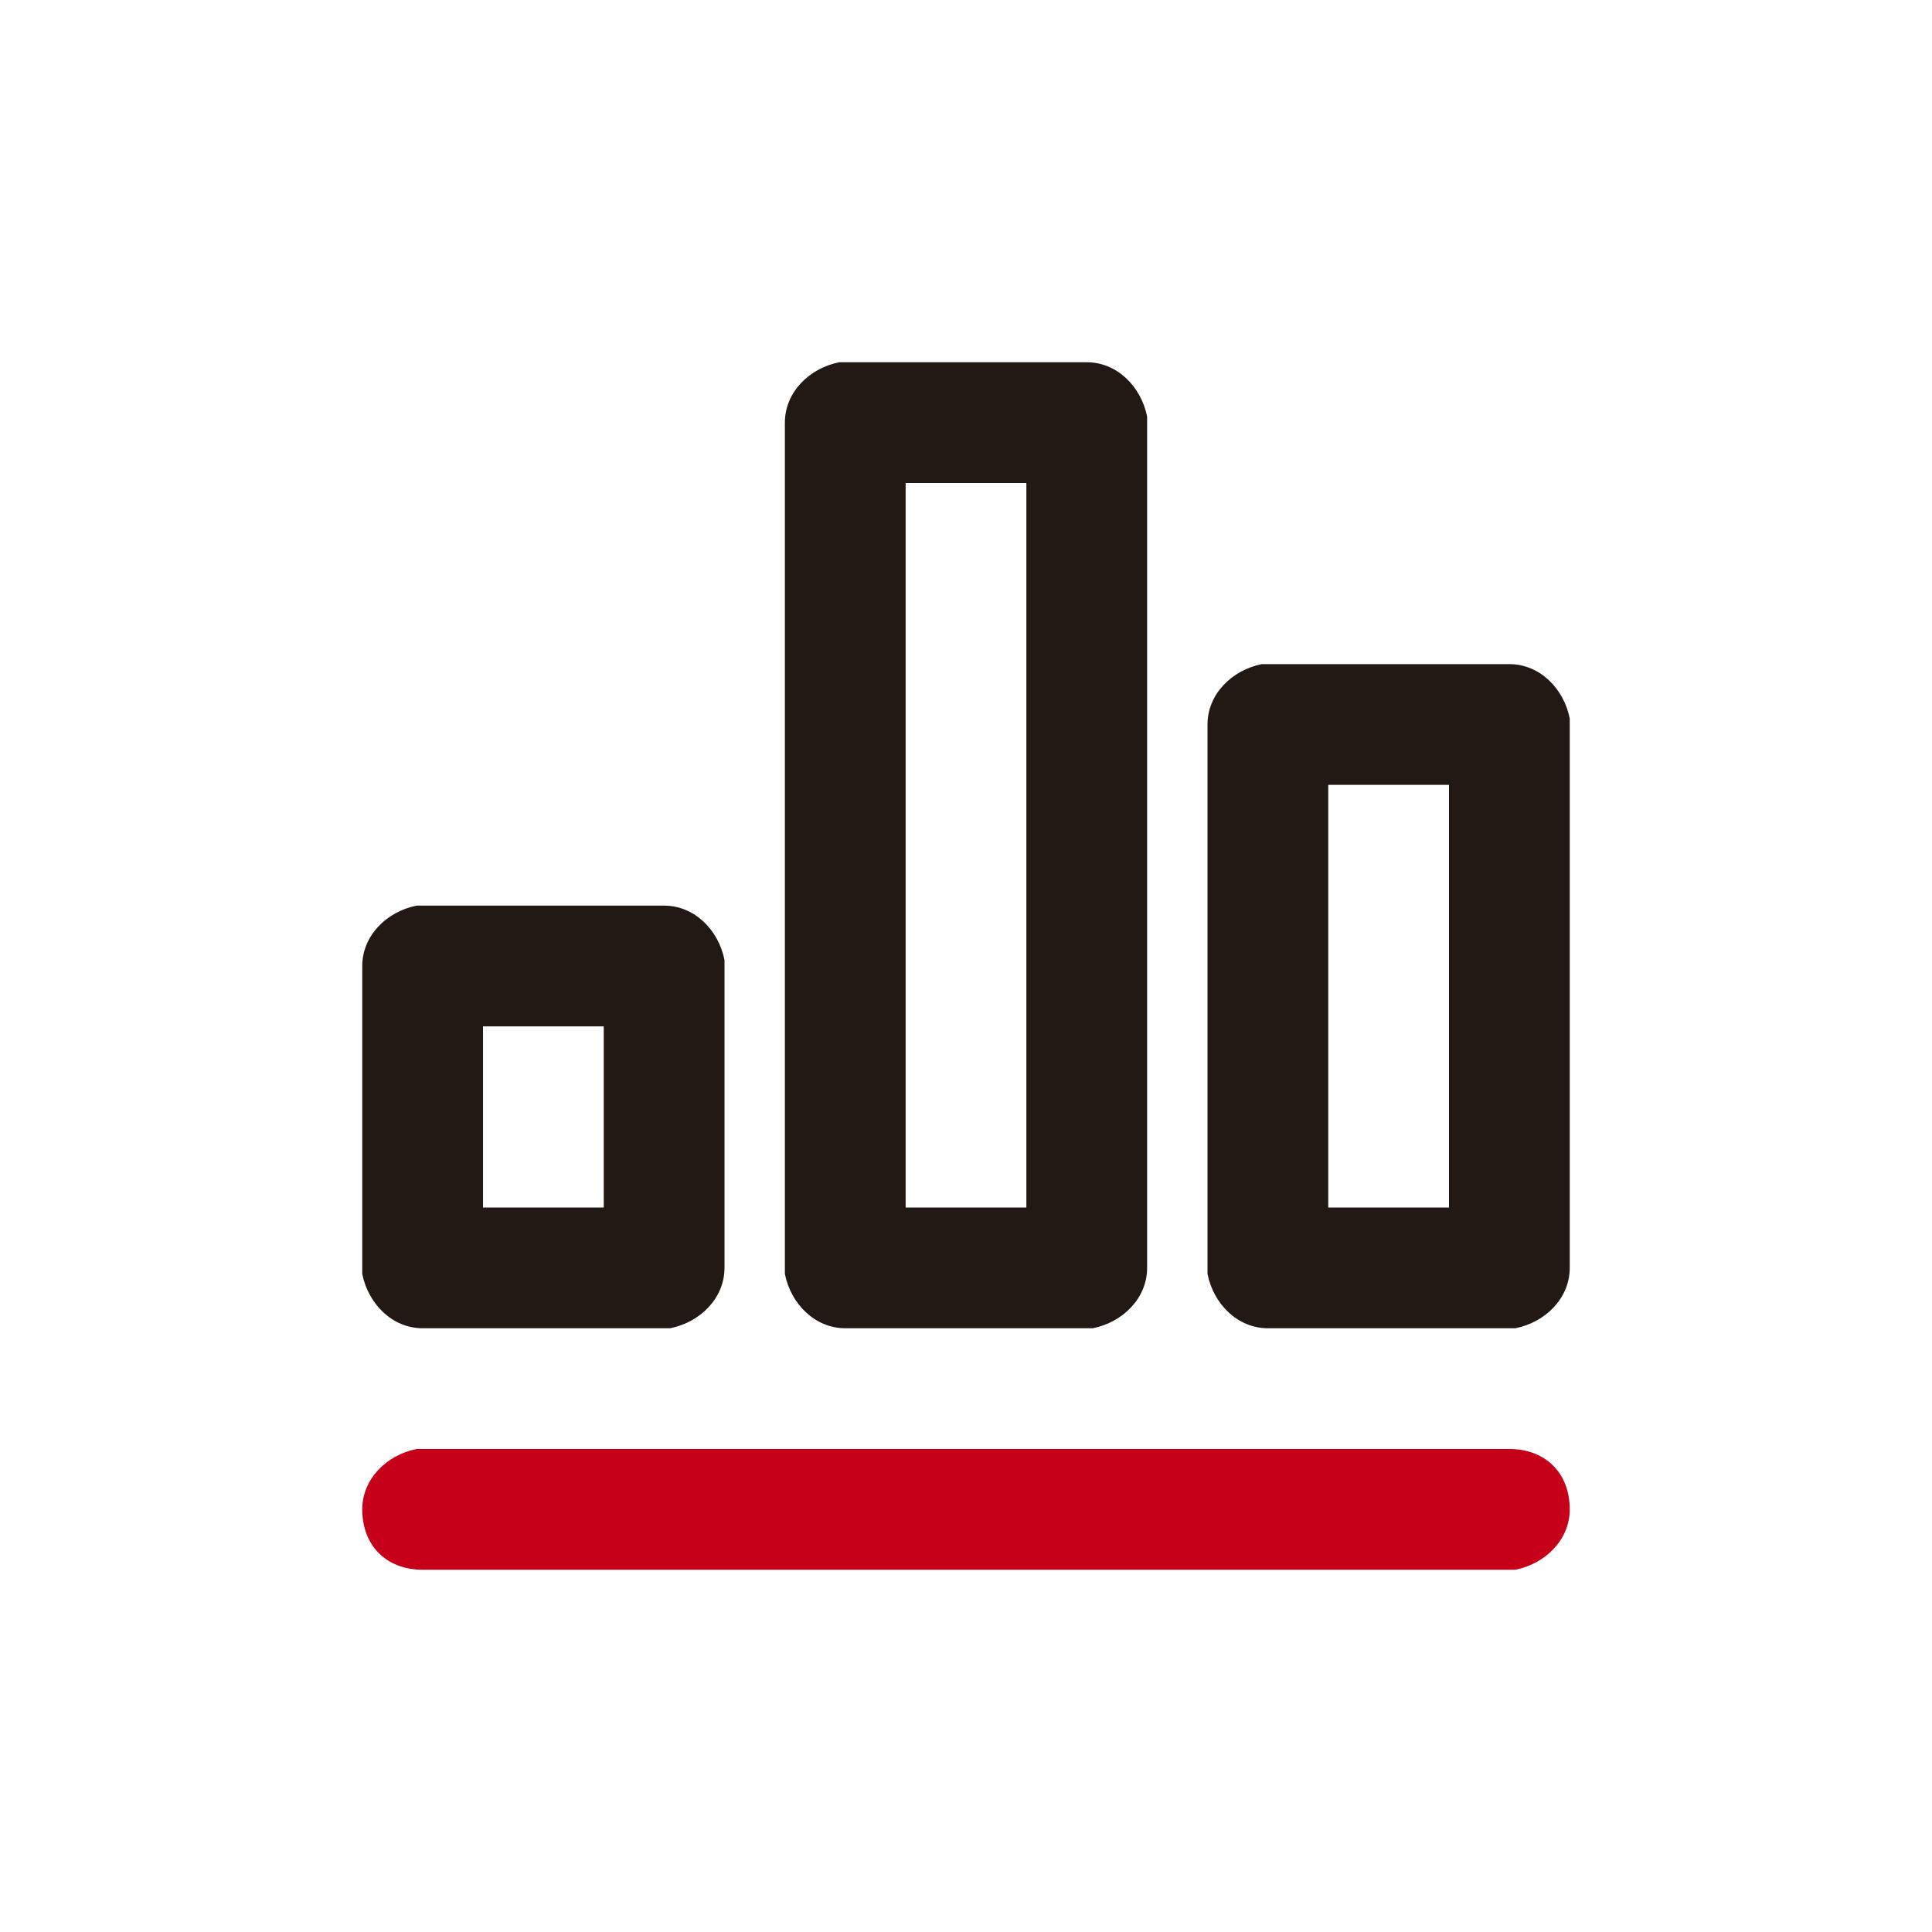
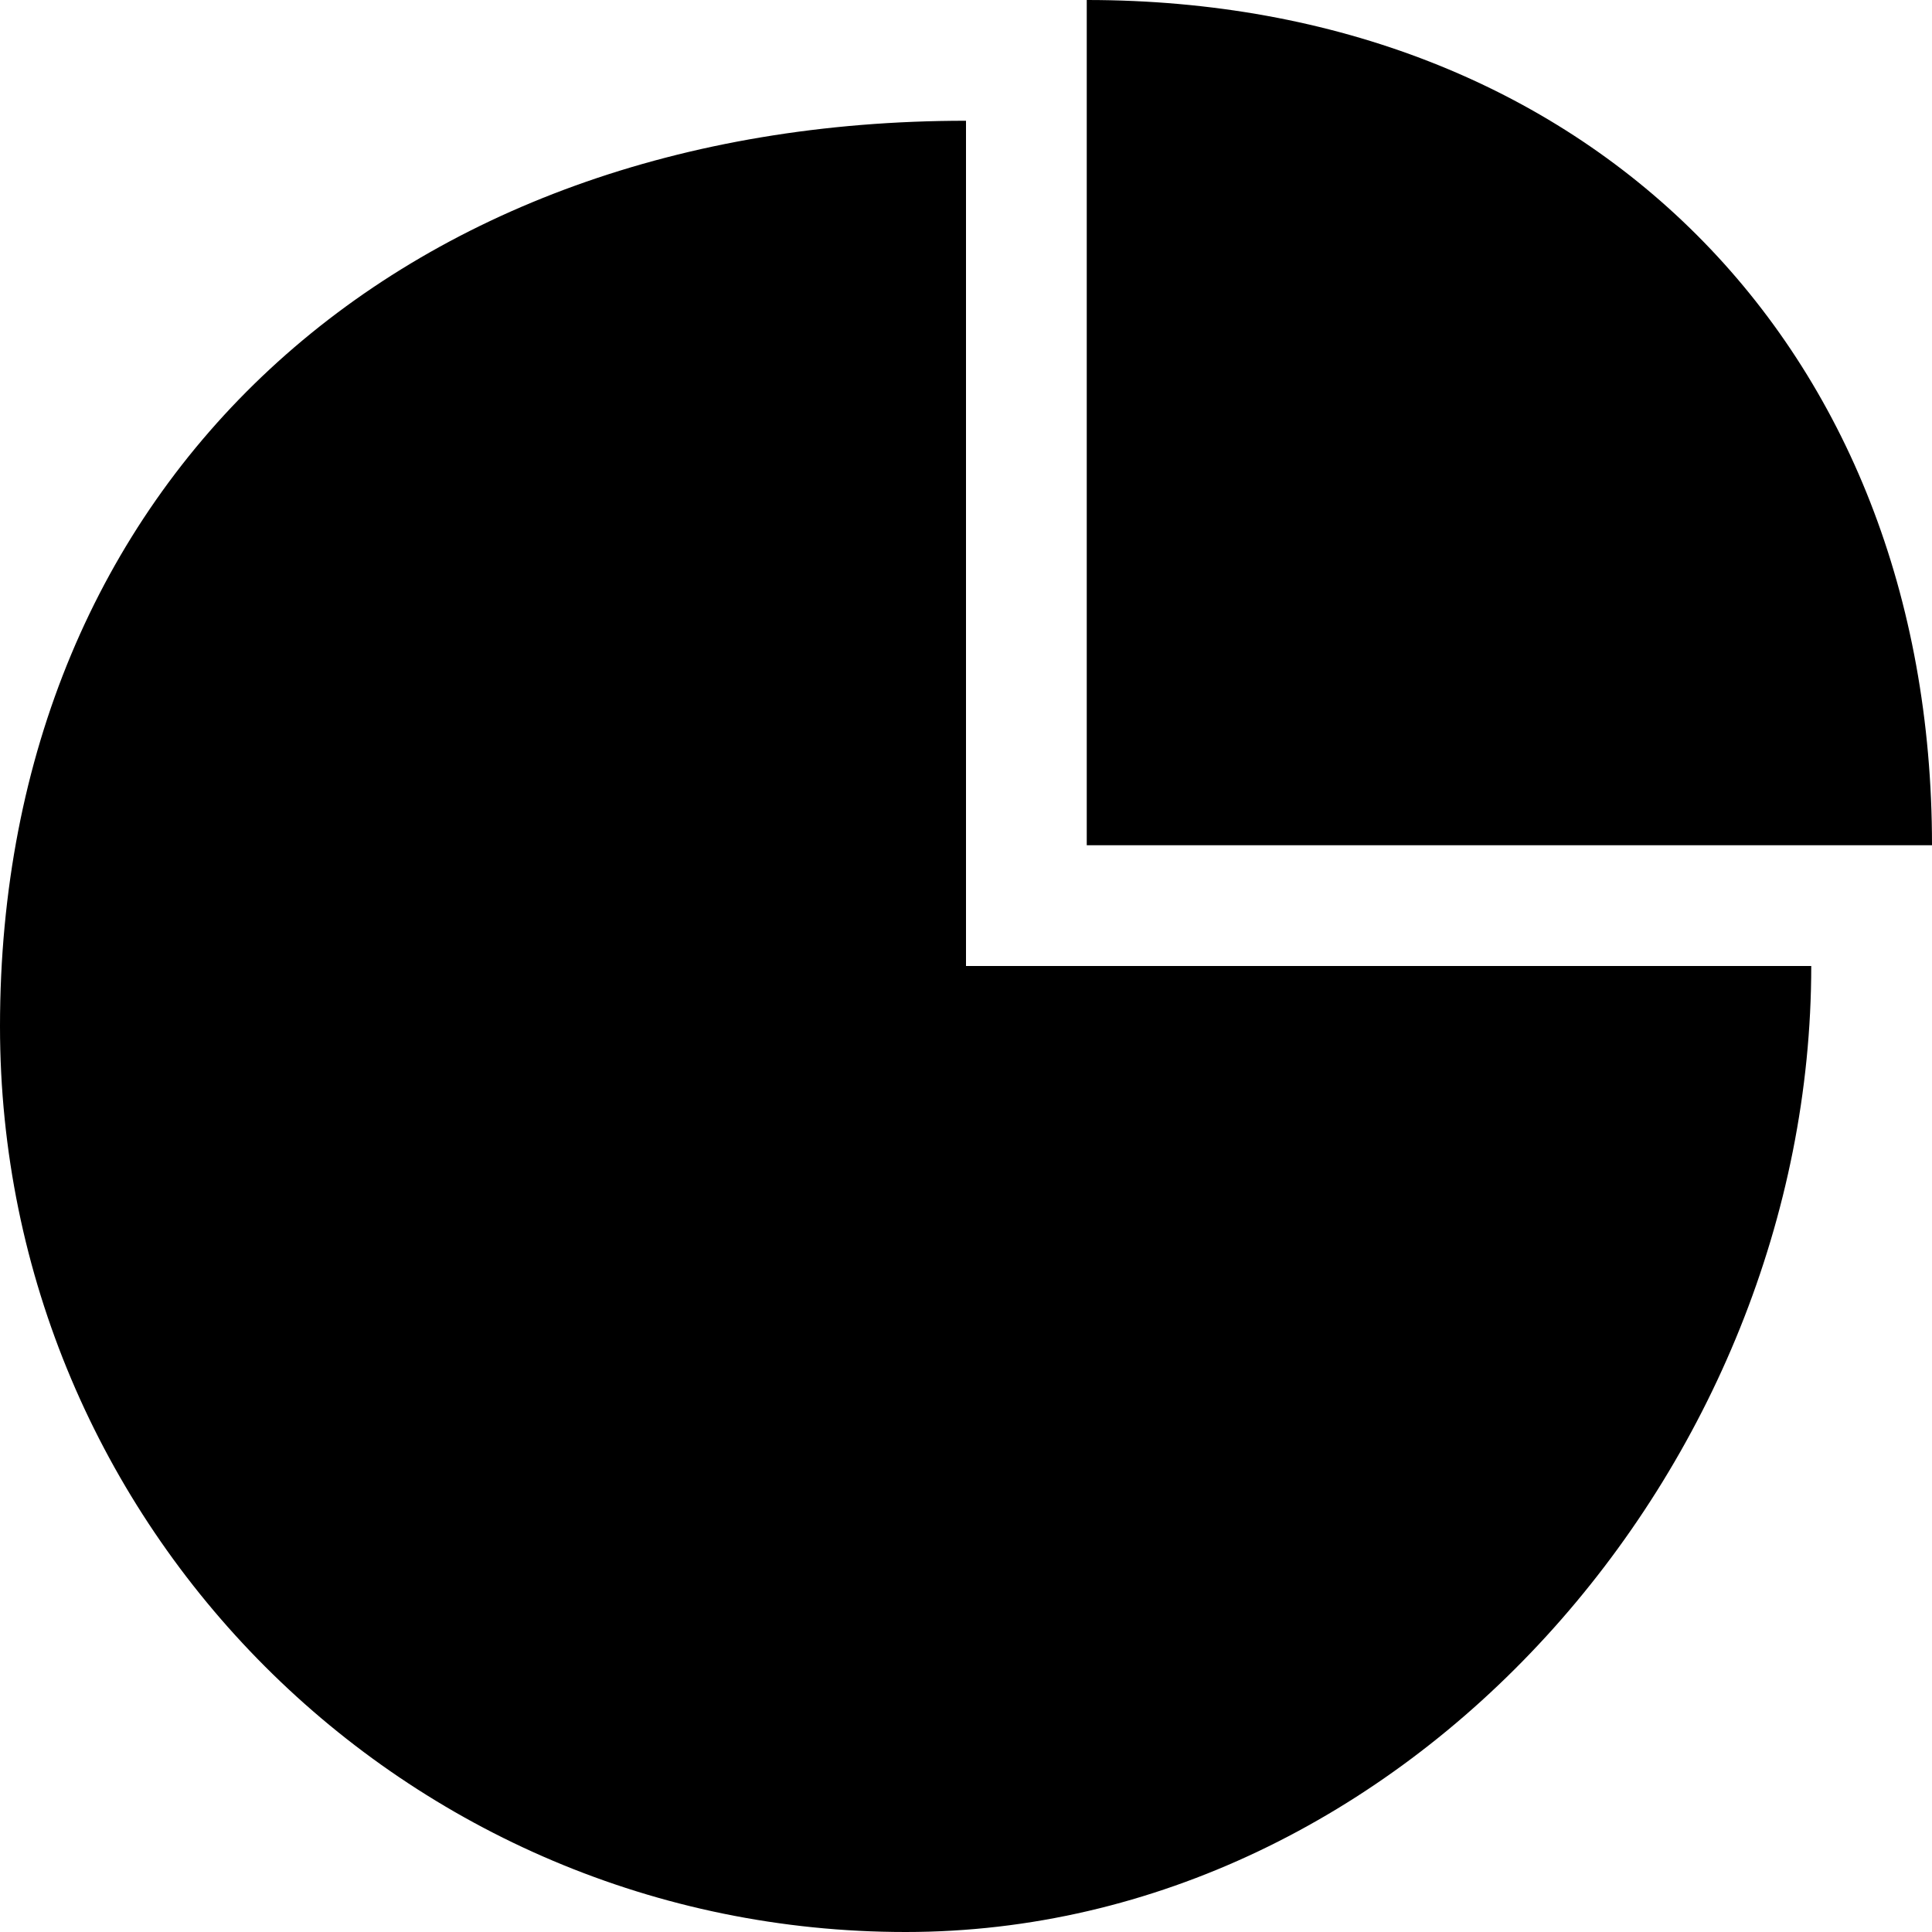
- <svg xmlns="http://www.w3.org/2000/svg" t="1601344531306" class="icon" viewBox="0 0 1024 1024" version="1.1" p-id="7138" width="200" height="200">
+ <svg xmlns="http://www.w3.org/2000/svg" t="1602339196722" class="icon" viewBox="0 0 1024 1024" version="1.1" p-id="4900" width="200" height="200">
  <defs>
    <style type="text/css" />
  </defs>
-   <path d="M352 480c16 0 28.8 12.8 32 28.8V672c0 16-12.8 28.8-28.8 32H224c-16 0-28.8-12.8-32-28.8V512c0-16 12.8-28.8 28.8-32H352z m224-288c16 0 28.8 12.8 32 28.8V672c0 16-12.8 28.8-28.8 32H448c-16 0-28.8-12.8-32-28.8V224c0-16 12.8-28.8 28.8-32H576z m224 160c16 0 28.8 12.8 32 28.8V672c0 16-12.8 28.8-28.8 32H672c-16 0-28.8-12.8-32-28.8V384c0-16 12.8-28.8 28.8-32H800z m-480 192H256v96h64v-96z m224-288h-64v384h64V256z m224 160h-64v224h64v-224z" fill="#221814" p-id="7139" />
-   <path d="M192 800c0-16 12.8-28.8 28.8-32H800c19.2 0 32 12.8 32 32 0 16-12.8 28.8-28.8 32H224c-19.2 0-32-12.8-32-32z" fill="#C70019" p-id="7140" />
+   <path d="M576 448 576 0c265.088 0 448 182.912 448 448L576 448zM480 1024C214.912 1024 0 809.088 0 544 0 254.912 210.912 64 512 64l0 448 448 0C960 777.088 745.088 1024 480 1024z" p-id="4901" />
</svg>
